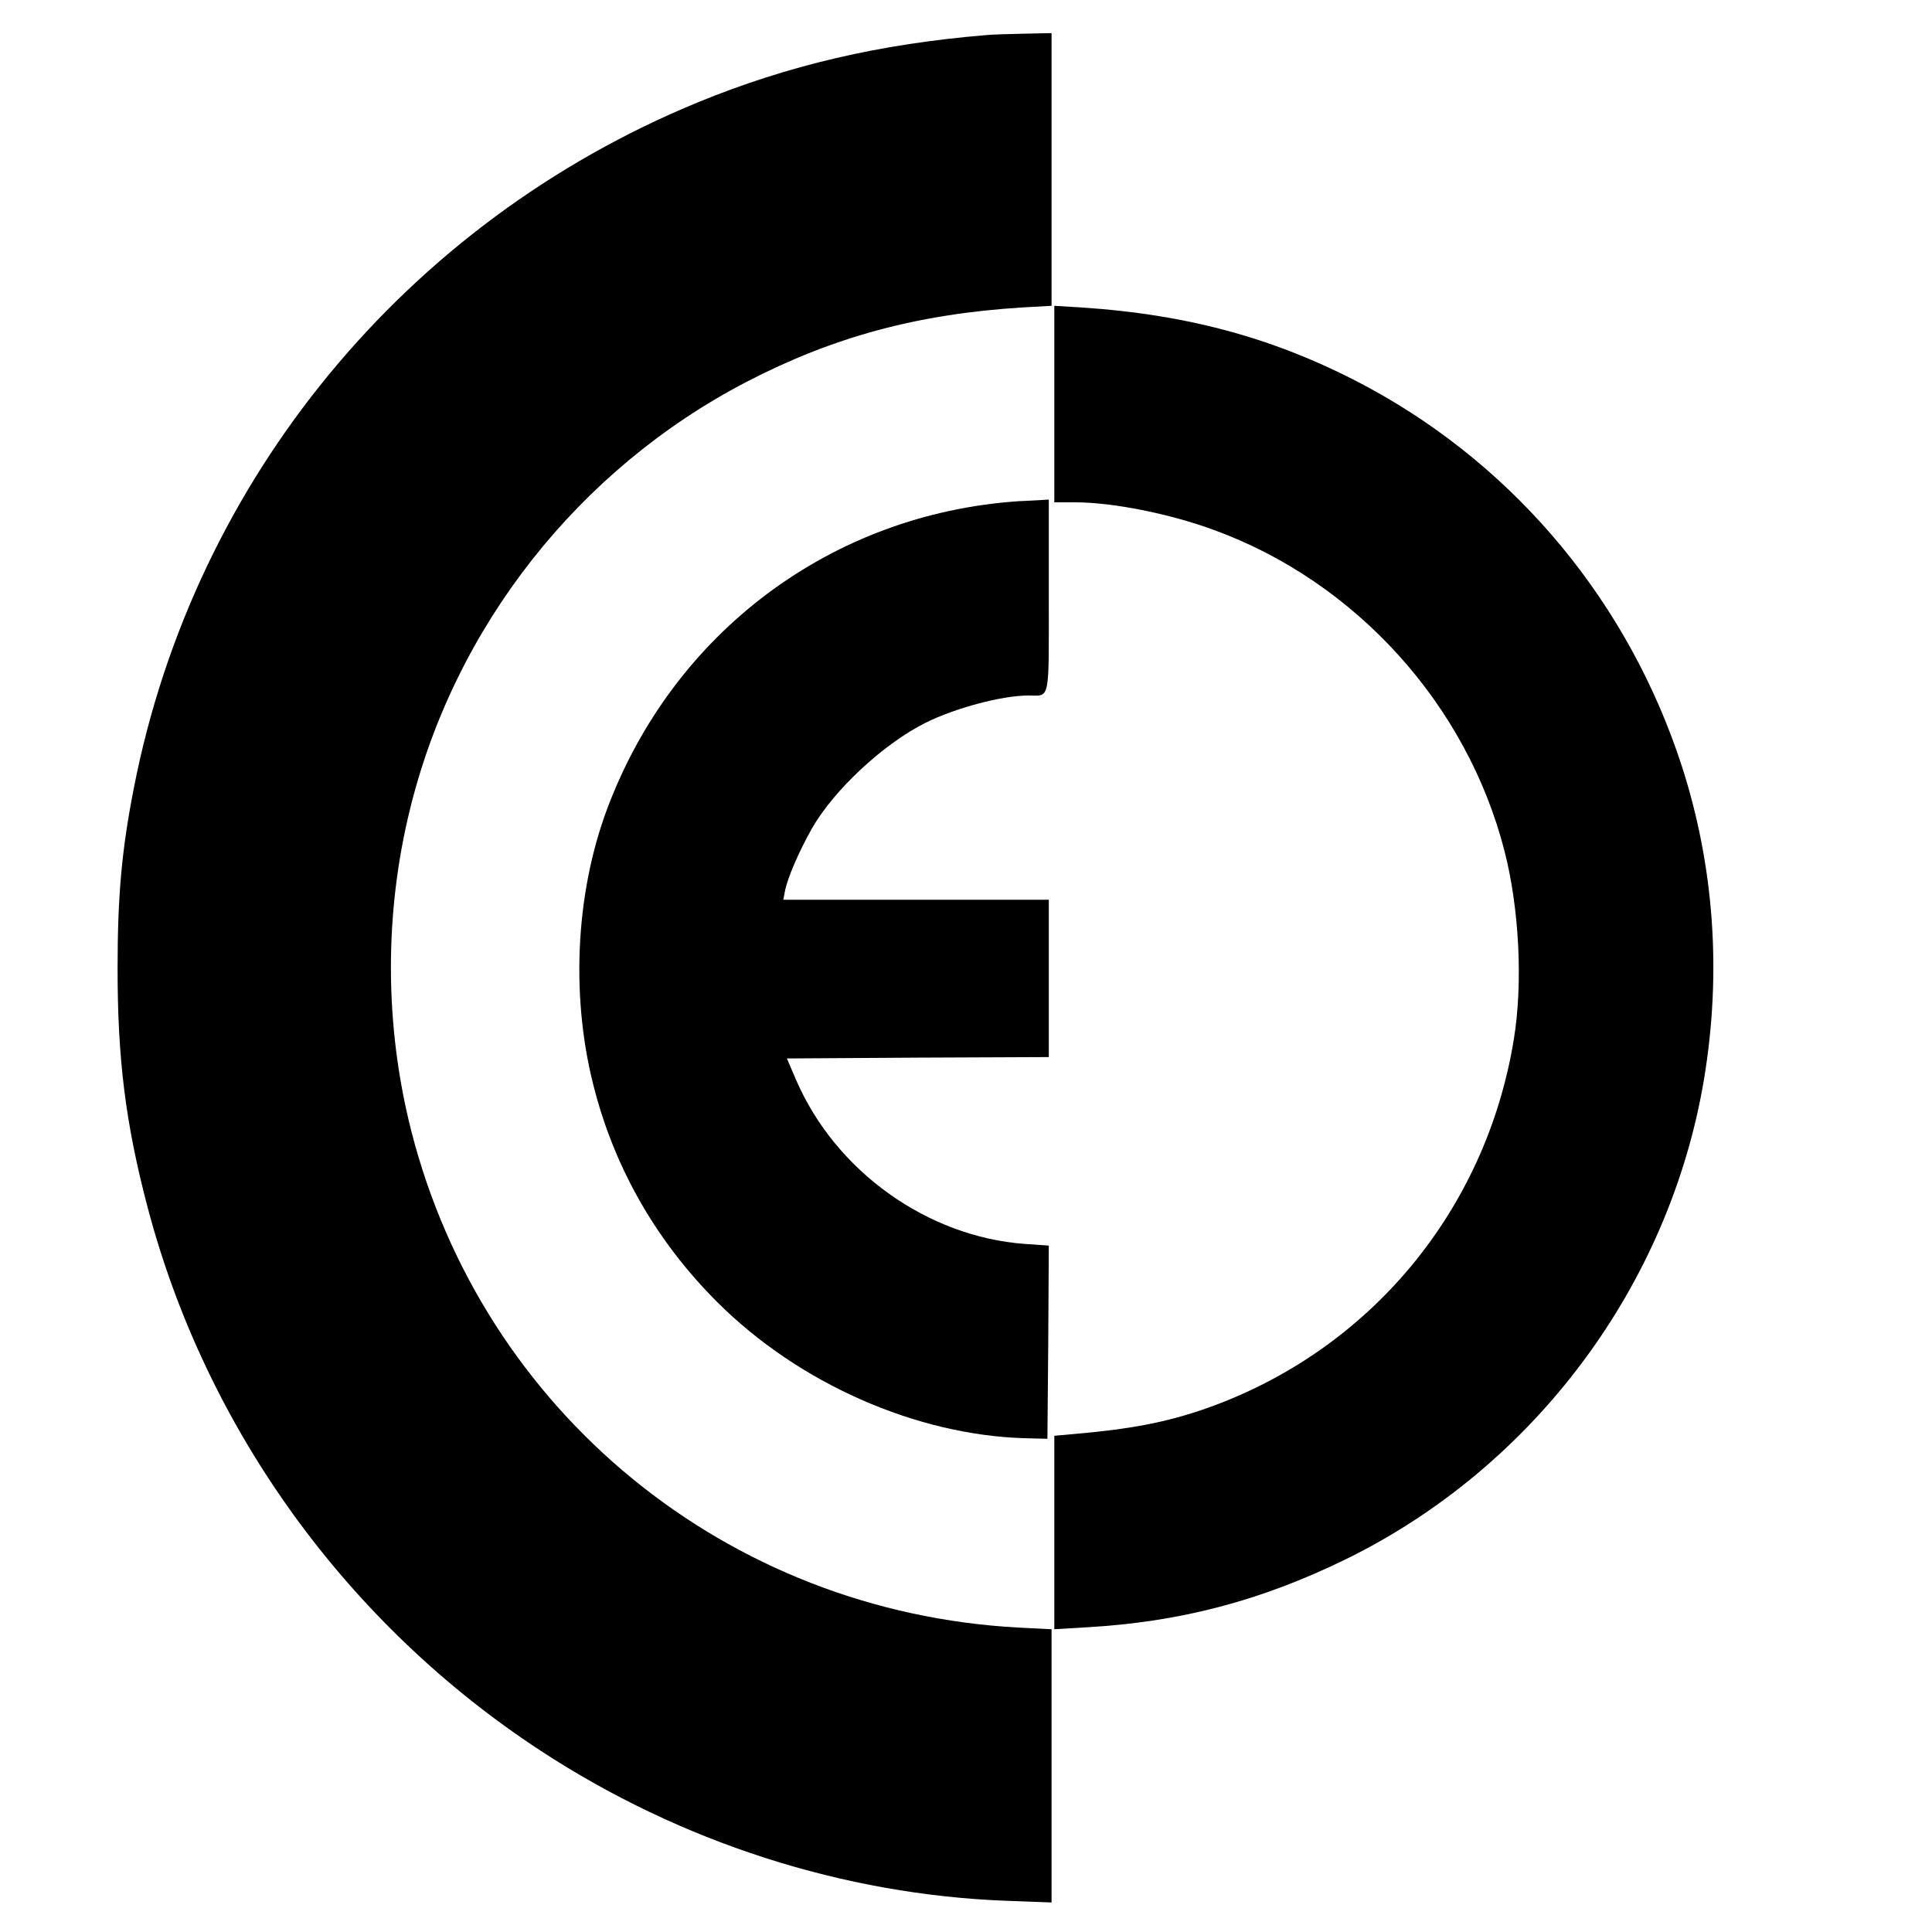
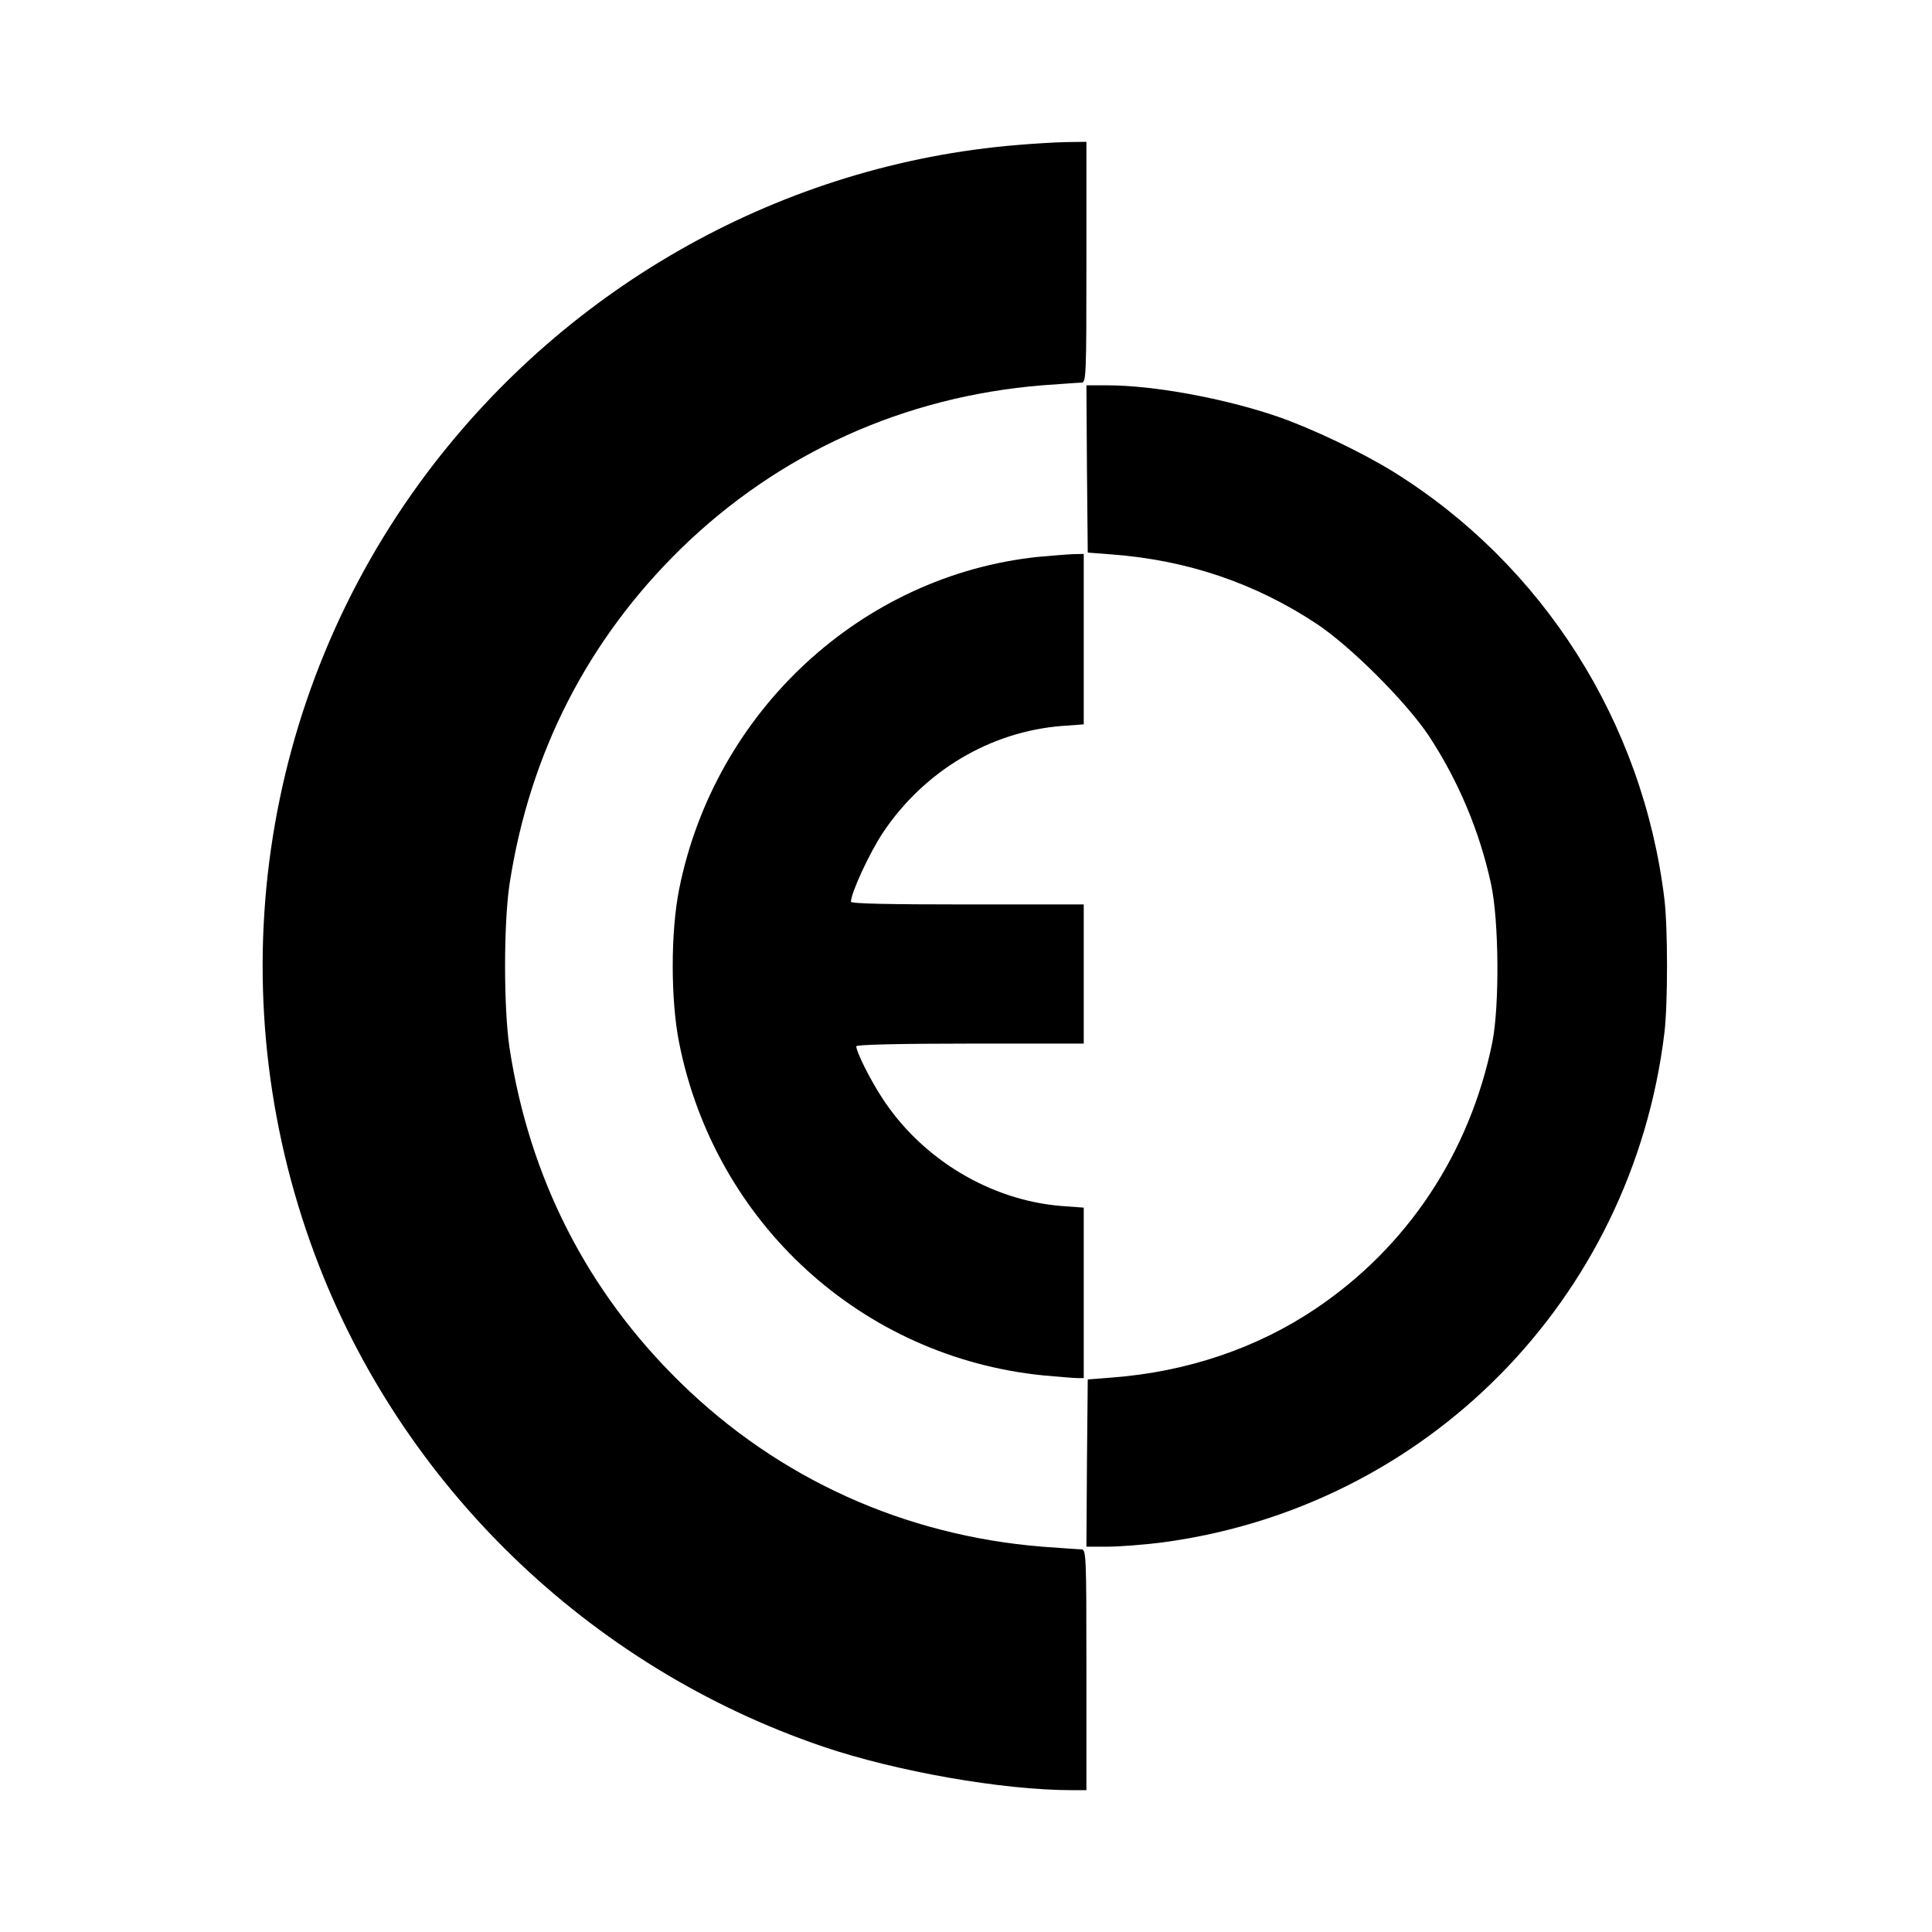
- <svg xmlns="http://www.w3.org/2000/svg" version="1.0" width="700pt" height="700pt" viewBox="0 0 700 700" preserveAspectRatio="xMidYMid meet">
-   <g transform="translate(0,700) scale(0.1,-0.1)" fill="#000000" stroke="none">
-     <path d="M3575 6873 c-387 -32 -718 -109 -1047 -244 -1057 -435 -1823 -1365 -2042 -2479 -45 -228 -60 -395 -60 -660 0 -329 29 -561 109 -865 212 -803 723 -1510 1425 -1969 506 -331 1096 -521 1688 -543 l162 -6 0 495 0 495 -120 6 c-1056 57 -1940 781 -2200 1800 -97 382 -98 787 -4 1167 163 662 611 1230 1218 1546 316 164 620 246 999 270 l107 6 0 494 0 494 -97 -2 c-54 -1 -116 -3 -138 -5z" />
-     <path d="M3820 5536 l0 -356 75 0 c136 0 342 -41 503 -100 515 -188 917 -633 1053 -1163 54 -210 67 -480 34 -682 -101 -622 -524 -1130 -1115 -1338 -143 -50 -272 -75 -482 -93 l-68 -6 0 -350 0 -351 117 7 c338 19 631 96 938 246 683 334 1174 992 1299 1740 64 385 37 770 -80 1133 -191 589 -595 1079 -1134 1372 -322 174 -645 265 -1042 291 l-98 6 0 -356z" />
-     <path d="M3690 5184 c-678 -46 -1252 -476 -1491 -1117 -116 -312 -132 -692 -43 -1022 77 -289 227 -547 442 -762 295 -295 721 -483 1117 -494 l80 -2 3 350 2 350 -87 6 c-353 26 -685 263 -828 593 l-34 79 474 3 475 2 0 285 0 285 -481 0 -481 0 6 31 c9 48 50 142 97 226 80 141 261 309 414 385 107 53 276 98 370 98 81 0 75 -29 75 361 l0 349 -32 -2 c-18 -1 -53 -3 -78 -4z" />
+ <svg xmlns="http://www.w3.org/2000/svg" version="1.0" width="722pt" height="722pt" viewBox="0 0 722 722" preserveAspectRatio="xMidYMid meet">
+   <g transform="translate(0,722) scale(0.1,-0.1)" fill="#000000" stroke="none">
+     <path d="M3800 6678 c-869 -72 -1674 -520 -2204 -1225 -629 -837 -787 -1938 -419 -2923 321 -859 1023 -1539 1898 -1837 274 -93 672 -163 931 -163 l54 0 0 450 c0 432 -1 450 -19 450 -10 0 -76 5 -147 10 -515 42 -984 254 -1351 613 -348 340 -565 765 -639 1252 -22 149 -22 461 0 610 75 490 292 914 642 1256 366 356 833 567 1348 609 71 5 137 10 147 10 18 0 19 18 19 450 l0 450 -77 -1 c-43 -1 -125 -6 -183 -11z" />
+     <path d="M4062 5468 l3 -313 90 -7 c281 -21 535 -107 765 -259 128 -85 334 -291 419 -418 110 -167 190 -356 233 -554 30 -138 32 -455 5 -592 -84 -413 -317 -765 -661 -996 -218 -147 -481 -236 -761 -257 l-90 -7 -3 -312 -2 -313 79 0 c44 0 133 7 198 15 992 129 1762 908 1883 1905 13 109 13 391 0 500 -80 661 -454 1250 -1013 1597 -118 73 -305 162 -432 206 -198 68 -463 117 -636 117 l-79 0 2 -312z" />
+     <path d="M3880 5139 c-660 -69 -1209 -577 -1342 -1242 -32 -160 -32 -414 0 -574 134 -674 683 -1175 1361 -1243 57 -5 114 -10 127 -10 l24 0 0 319 0 318 -82 6 c-267 21 -524 176 -672 405 -45 69 -96 171 -96 192 0 6 157 10 425 10 l425 0 0 260 0 260 -435 0 c-292 0 -435 3 -435 10 0 33 70 184 120 259 154 230 401 377 668 398 l82 6 0 318 0 319 -42 -1 c-24 -1 -81 -6 -128 -10z" />
  </g>
</svg>
